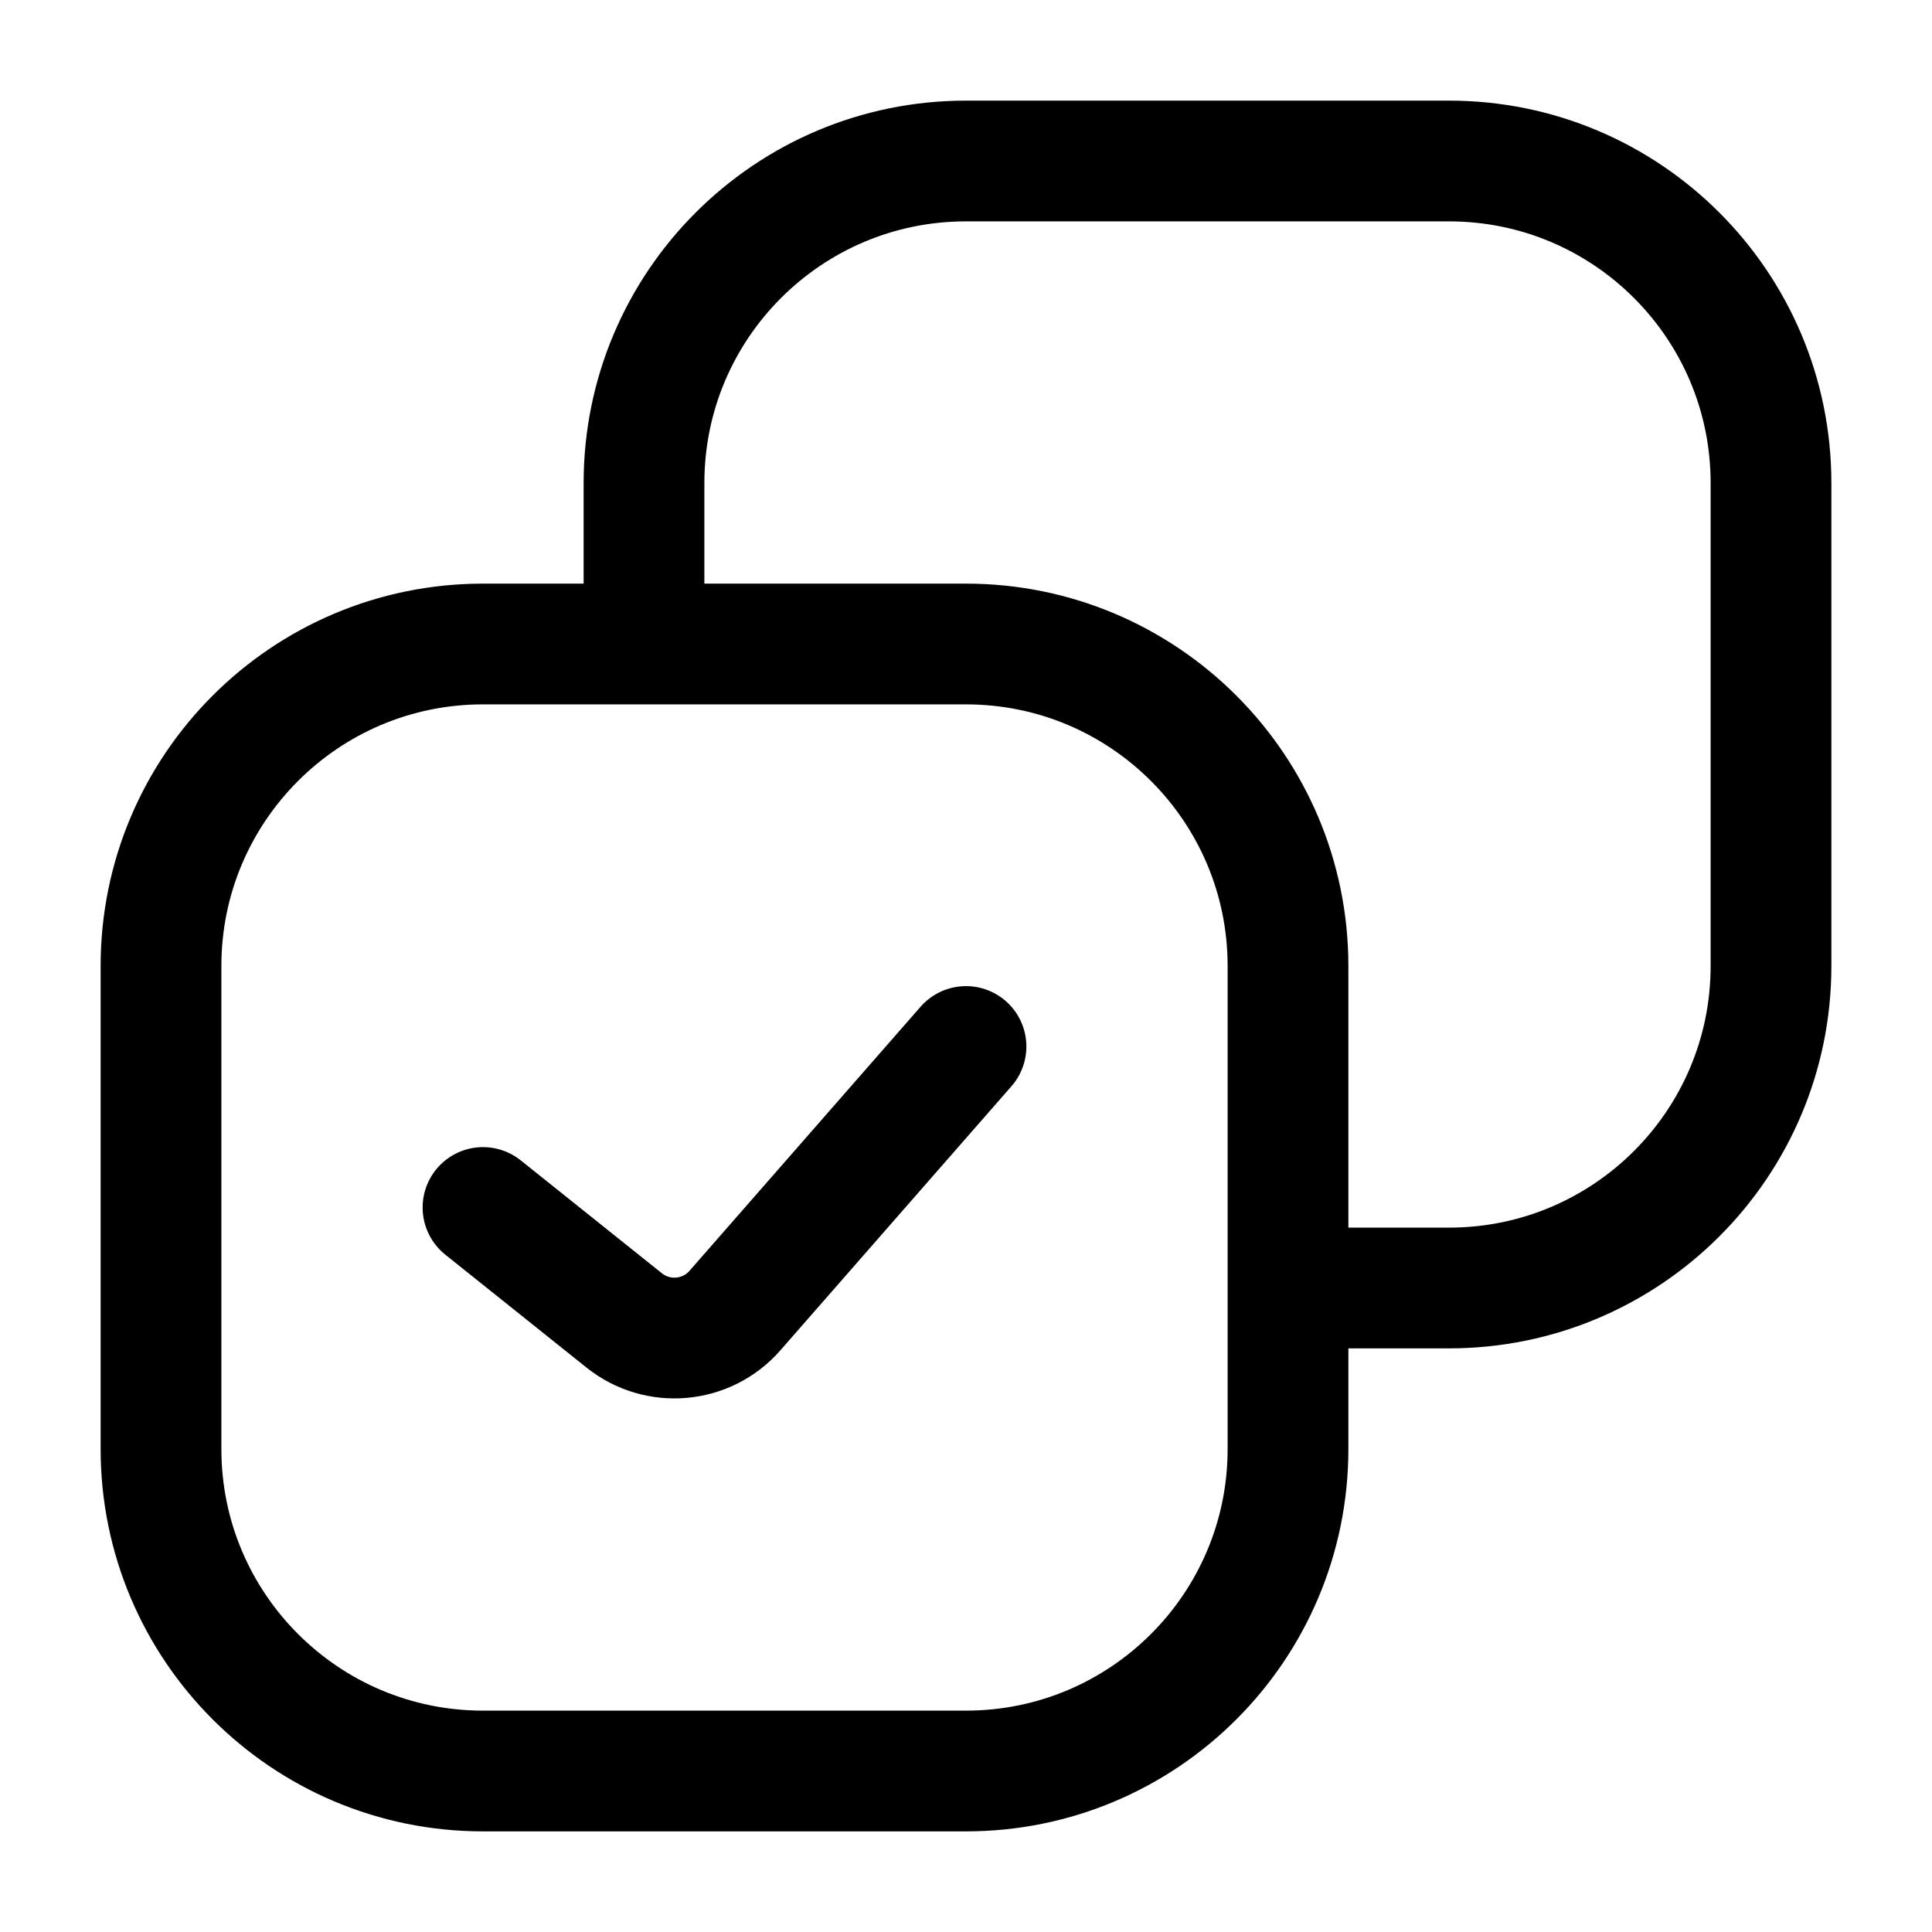
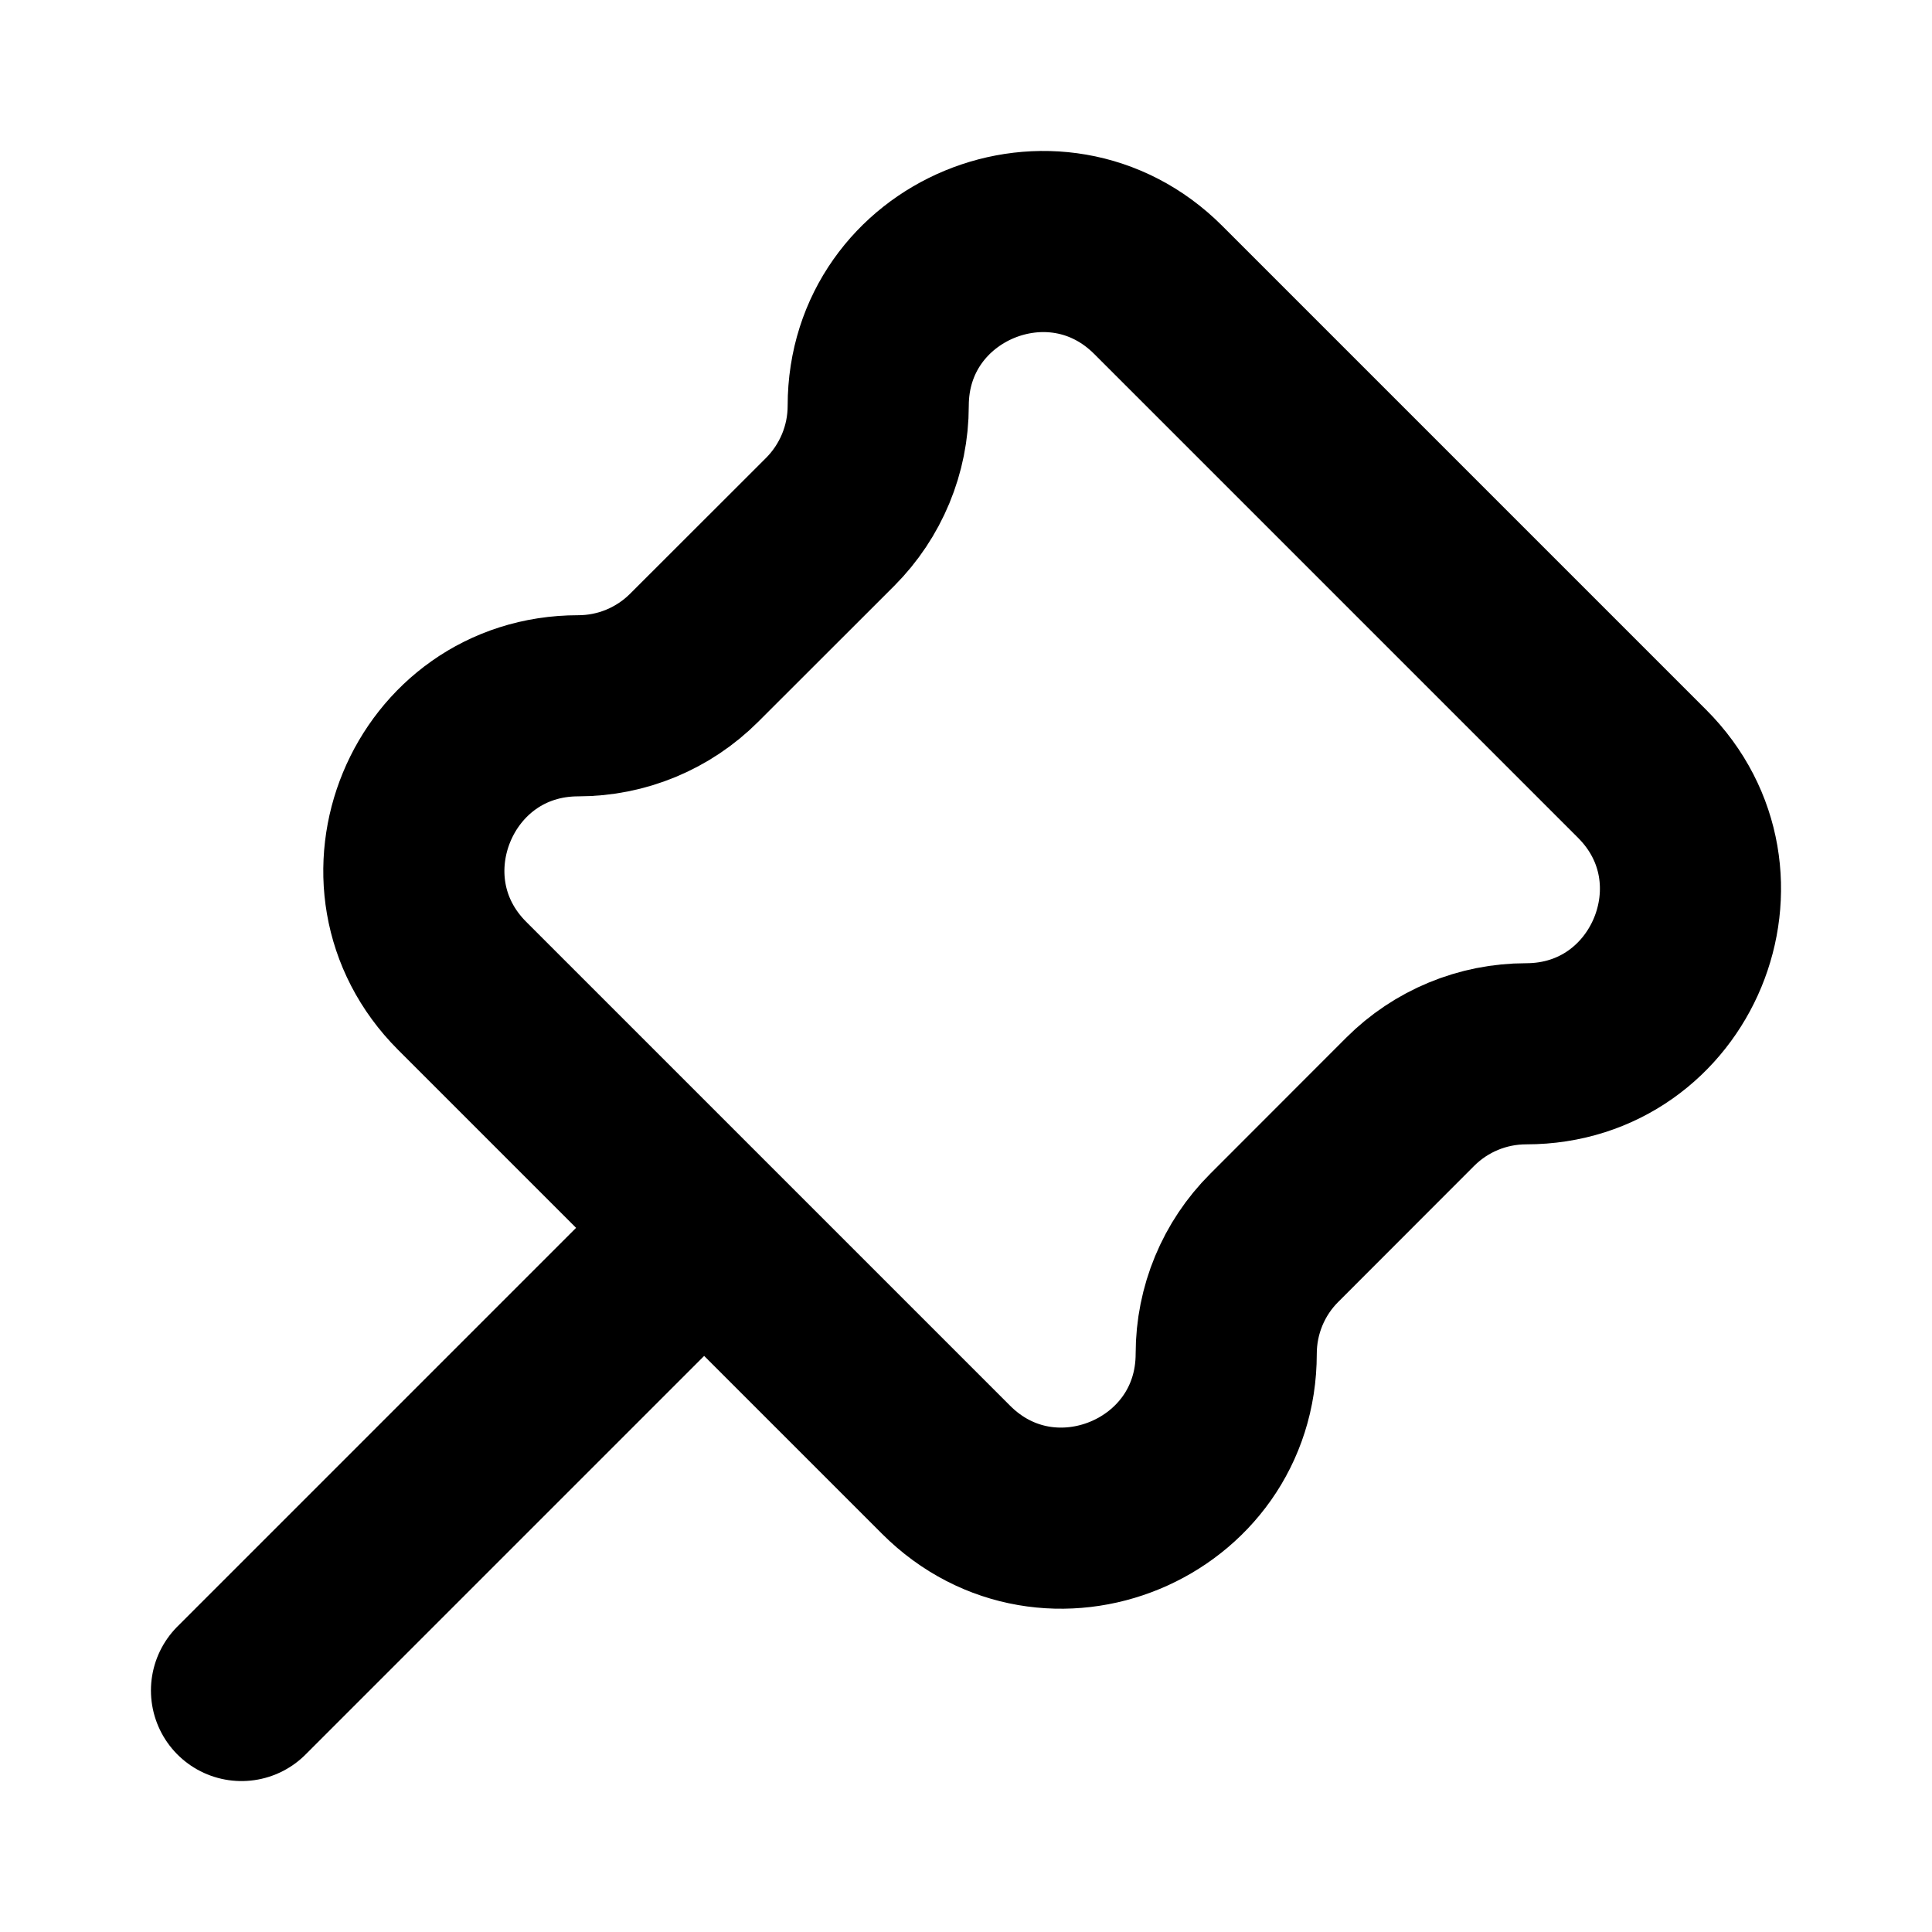
- <svg xmlns="http://www.w3.org/2000/svg" width="24" height="24" viewBox="0 0 24 24" fill="none">
-   <path d="M8 8V6C8 3.791 9.791 2 12 2L18 2C20.209 2 22 3.791 22 6V12C22 14.209 20.209 16 18 16H16M8 8H6C3.791 8 2 9.791 2 12V18C2 20.209 3.791 22 6 22H12C14.209 22 16 20.209 16 18V16M8 8H12C14.209 8 16 9.791 16 12V16M6 15L7.753 16.402C8.171 16.737 8.778 16.683 9.13 16.28L12 13" stroke="currentColor" stroke-width="1.5" stroke-linecap="round" stroke-linejoin="round" />
+ <svg xmlns="http://www.w3.org/2000/svg" width="16" height="16" viewBox="0 0 16 16" fill="none">
+   <path d="M5.657 10.343L2 14M10.553 10.251L11.678 9.125C11.933 8.87 12.278 8.727 12.639 8.727C13.849 8.727 14.455 7.264 13.599 6.408L9.592 2.401C8.736 1.545 7.273 2.151 7.273 3.361C7.273 3.722 7.129 4.067 6.875 4.322L5.749 5.447C5.494 5.702 5.149 5.845 4.789 5.845C3.578 5.845 2.972 7.309 3.828 8.165L7.835 12.172C8.691 13.028 10.155 12.422 10.155 11.211C10.155 10.851 10.298 10.505 10.553 10.251Z" stroke="currentColor" stroke-width="1.5" stroke-linecap="round" />
</svg>
